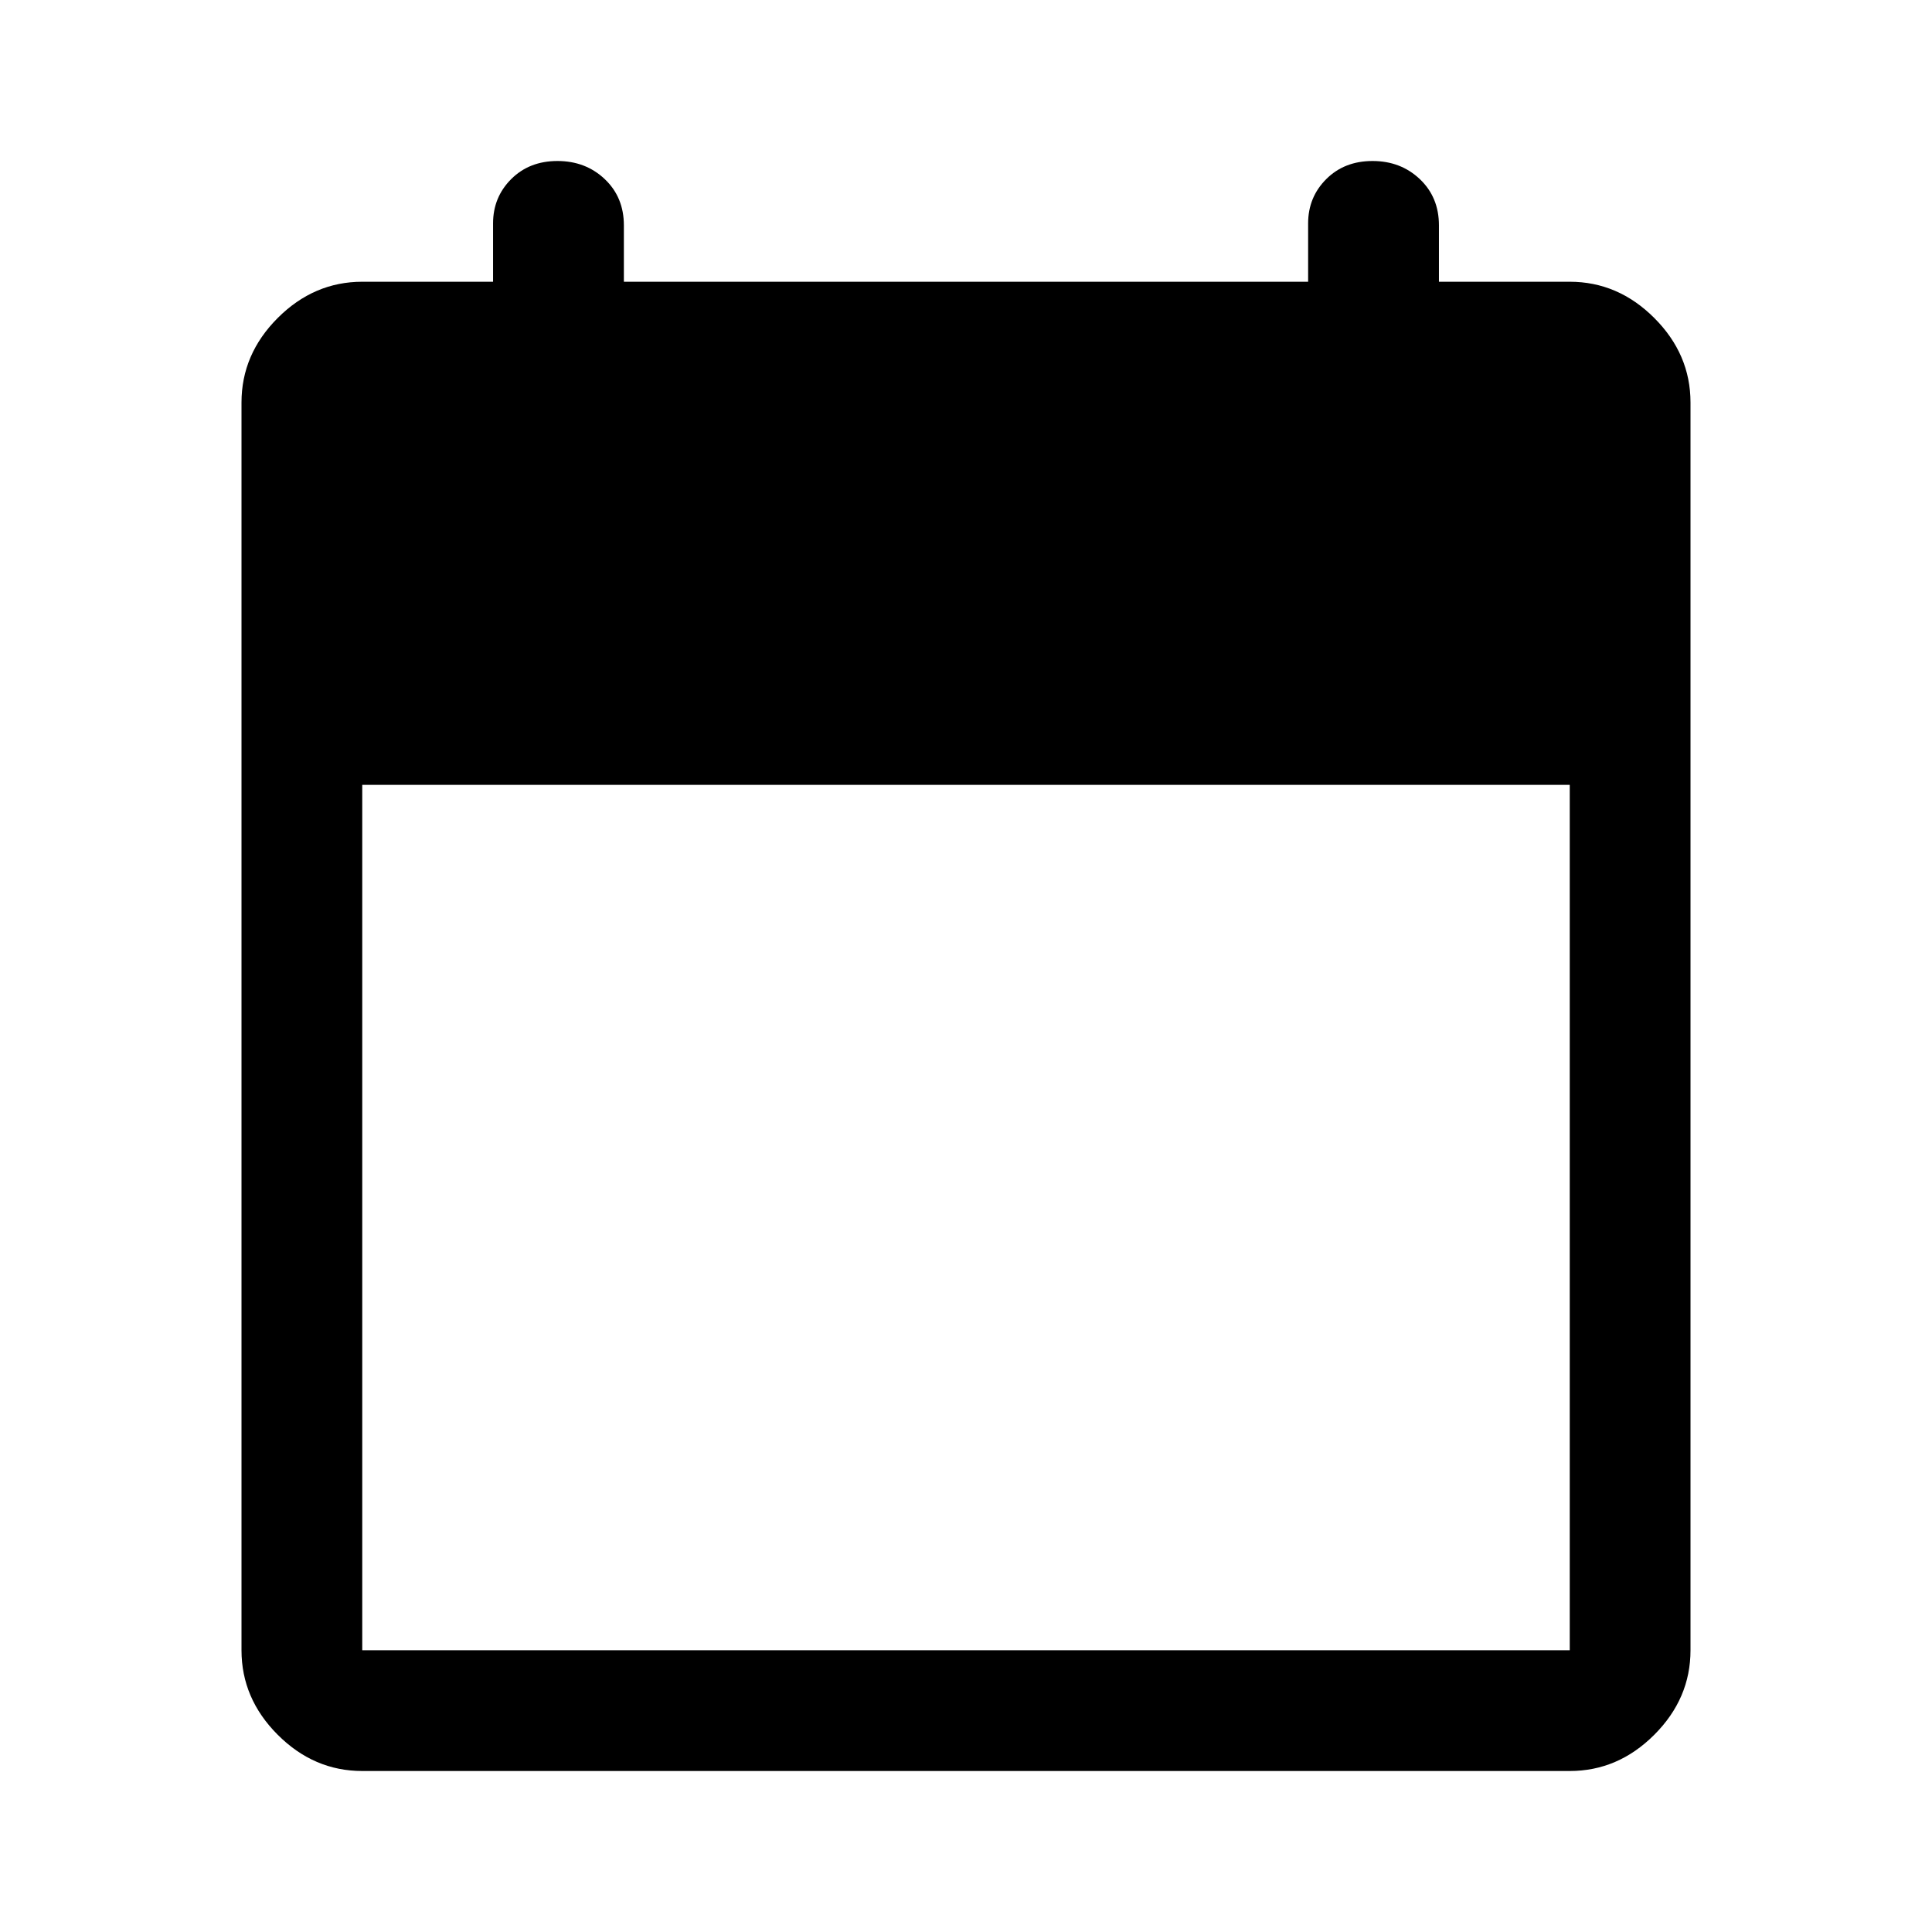
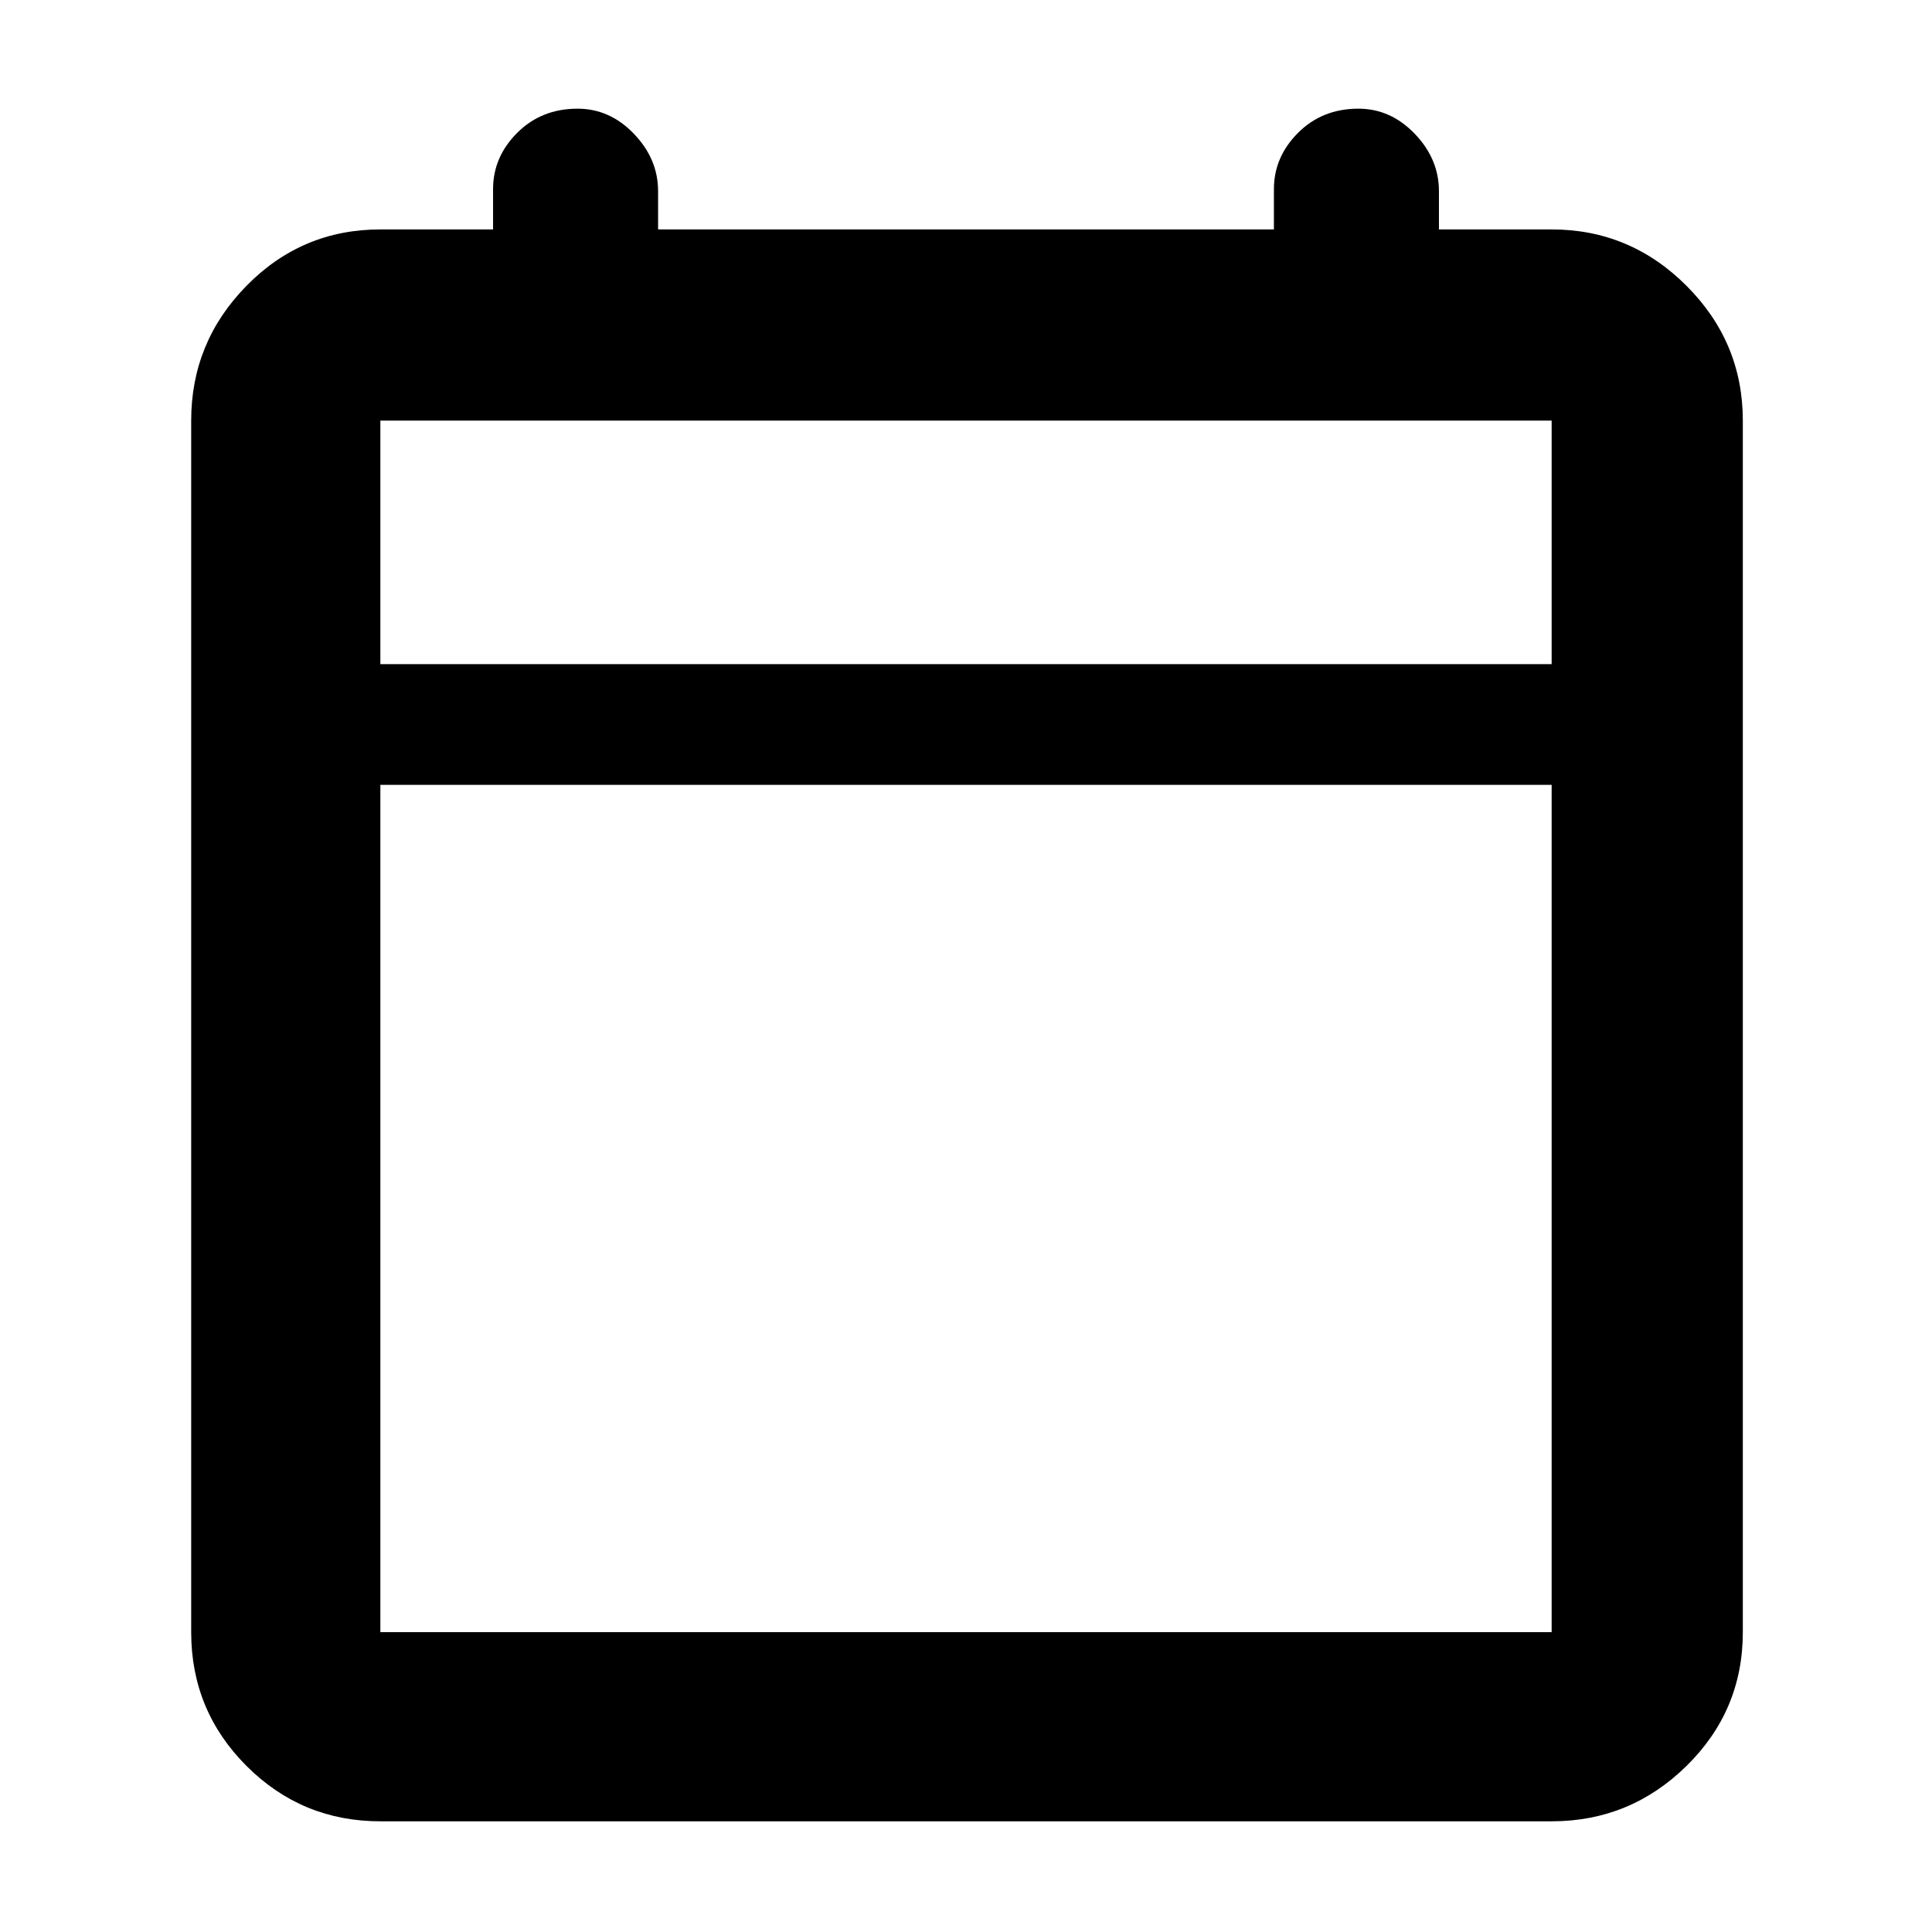
<svg xmlns="http://www.w3.org/2000/svg" height="48" width="48">
-   <path d="M9 44q-1.2 0-2.1-.9Q6 42.2 6 41V10q0-1.2.9-2.1Q7.8 7 9 7h3.25V5.55q0-.65.45-1.1.45-.45 1.15-.45t1.175.45q.475.45.475 1.15V7h17V5.55q0-.65.45-1.1Q33.4 4 34.1 4t1.175.45q.475.45.475 1.15V7H39q1.2 0 2.1.9.9.9.9 2.1v31q0 1.2-.9 2.1-.9.9-2.1.9Zm0-3h30V19.5H9V41Z" />
+   <path d="M9.45 45.25q-1.95 0-3.325-1.375Q4.75 42.5 4.75 40.55v-30.1q0-1.95 1.375-3.35Q7.5 5.7 9.45 5.7h2.8v-1q0-.8.6-1.4.6-.6 1.5-.6.8 0 1.4.625.6.625.6 1.425v.95h15.3v-1q0-.8.6-1.4.6-.6 1.5-.6.8 0 1.4.625.6.625.6 1.425v.95h2.8q1.95 0 3.35 1.4 1.4 1.4 1.4 3.35v30.1q0 1.95-1.4 3.325-1.4 1.375-3.35 1.375Zm0-4.7h29.1V19.5H9.45v21.05Zm0-24.05h29.1v-6.05H9.45Zm0 0v-6.05 6.05Z" />
</svg>
